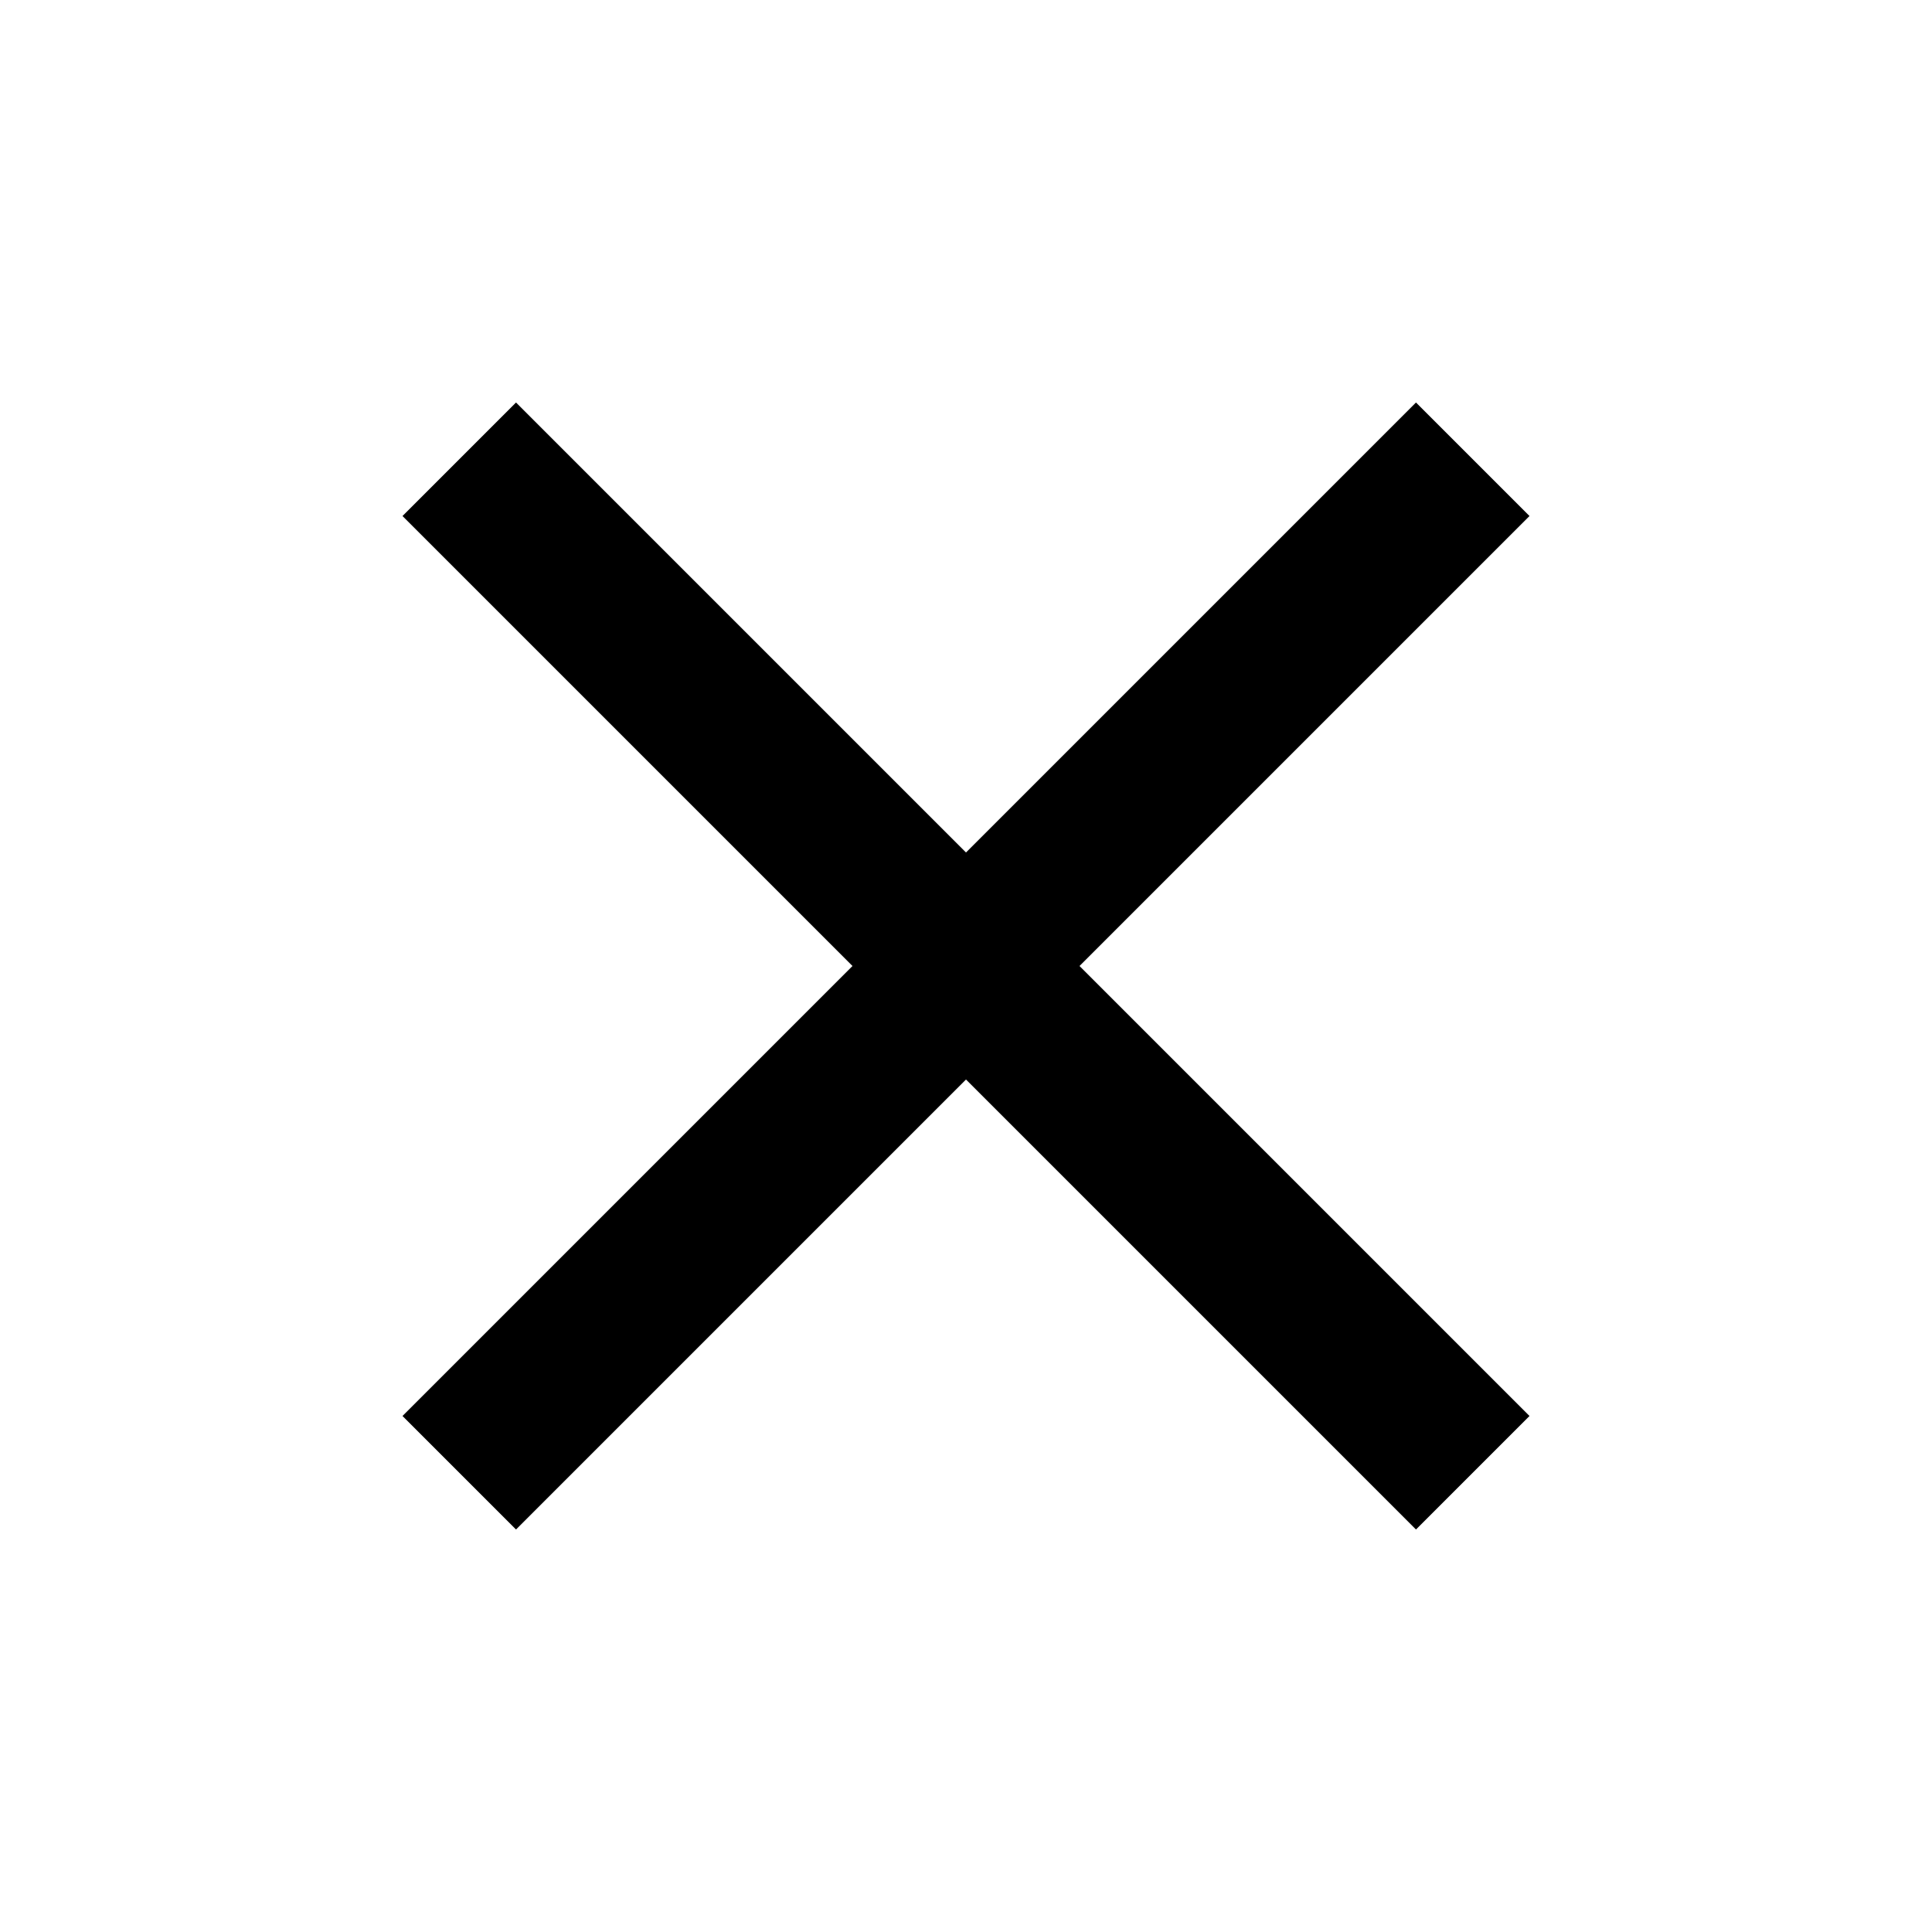
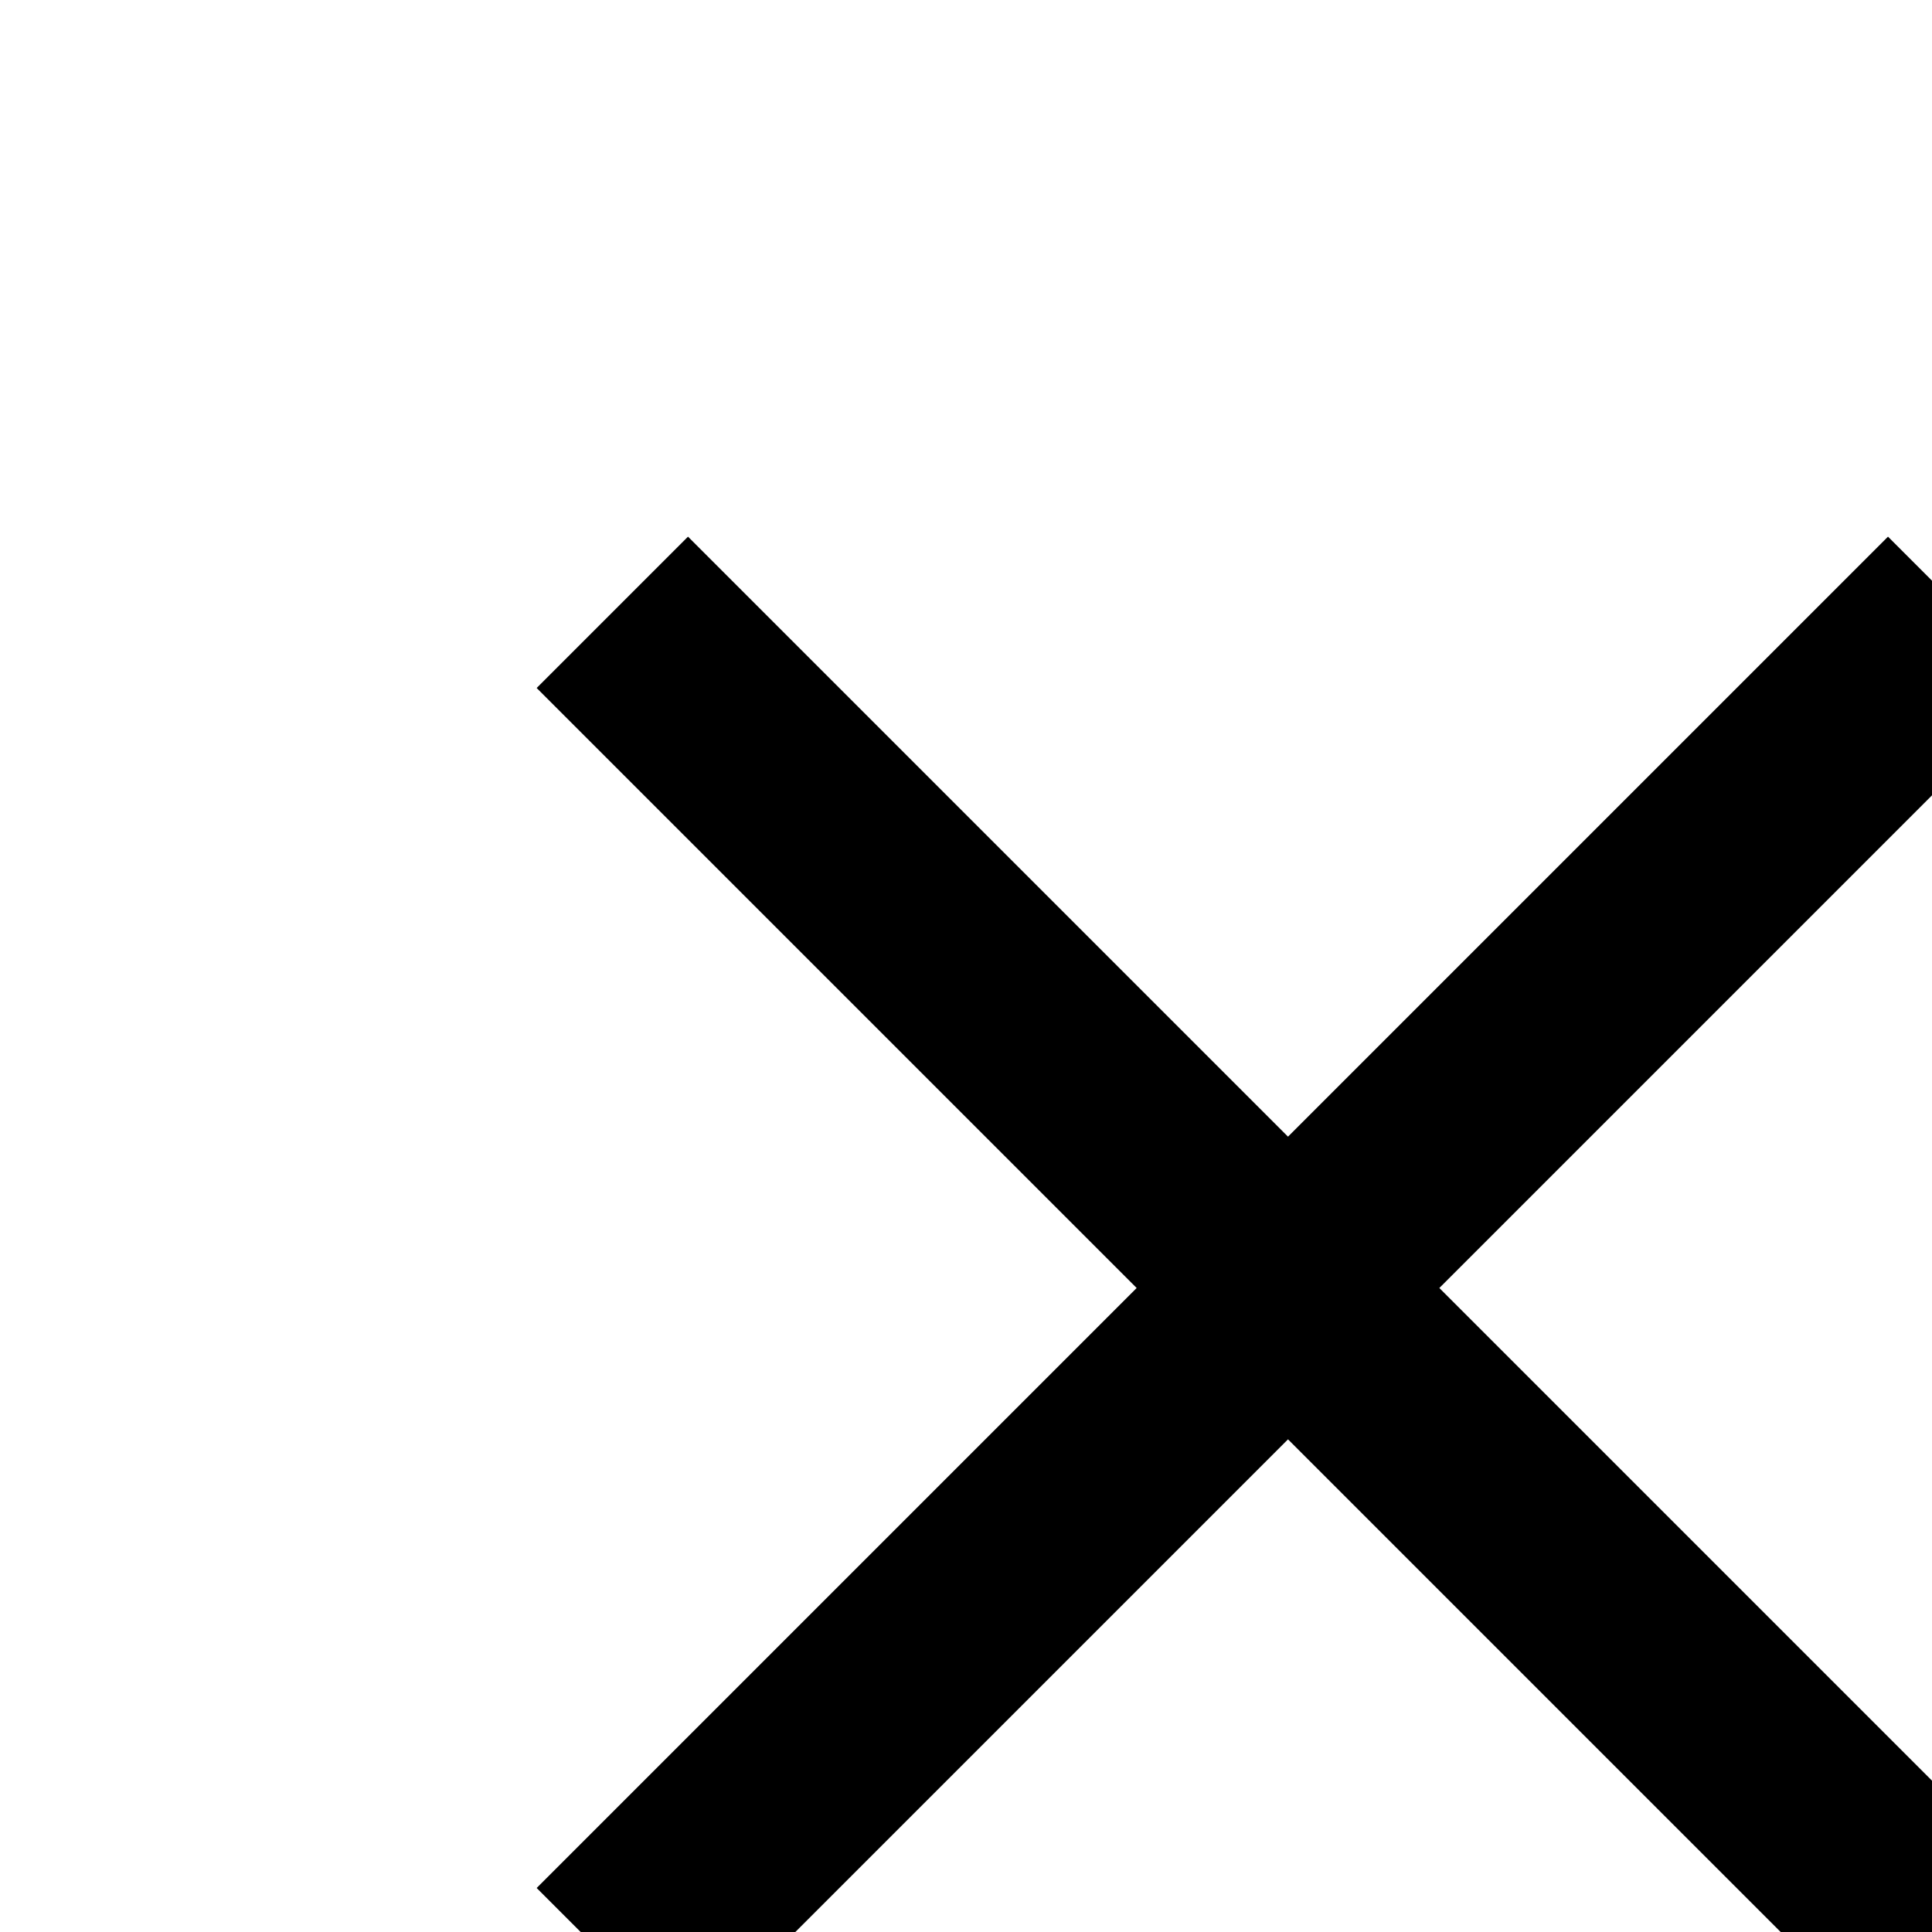
- <svg xmlns="http://www.w3.org/2000/svg" width="24" height="24" viewBox="0 0 24 24">
+ <svg xmlns="http://www.w3.org/2000/svg" width="18" height="18" viewBox="0 0 18 18">
  <path fill="none" d="M0 0h24v24H0V0z" />
  <path d="M19 6.41L17.59 5 12 10.59 6.41 5 5 6.41 10.59 12 5 17.59 6.41 19 12 13.41 17.59 19 19 17.59 13.41 12 19 6.41z" />
</svg>
